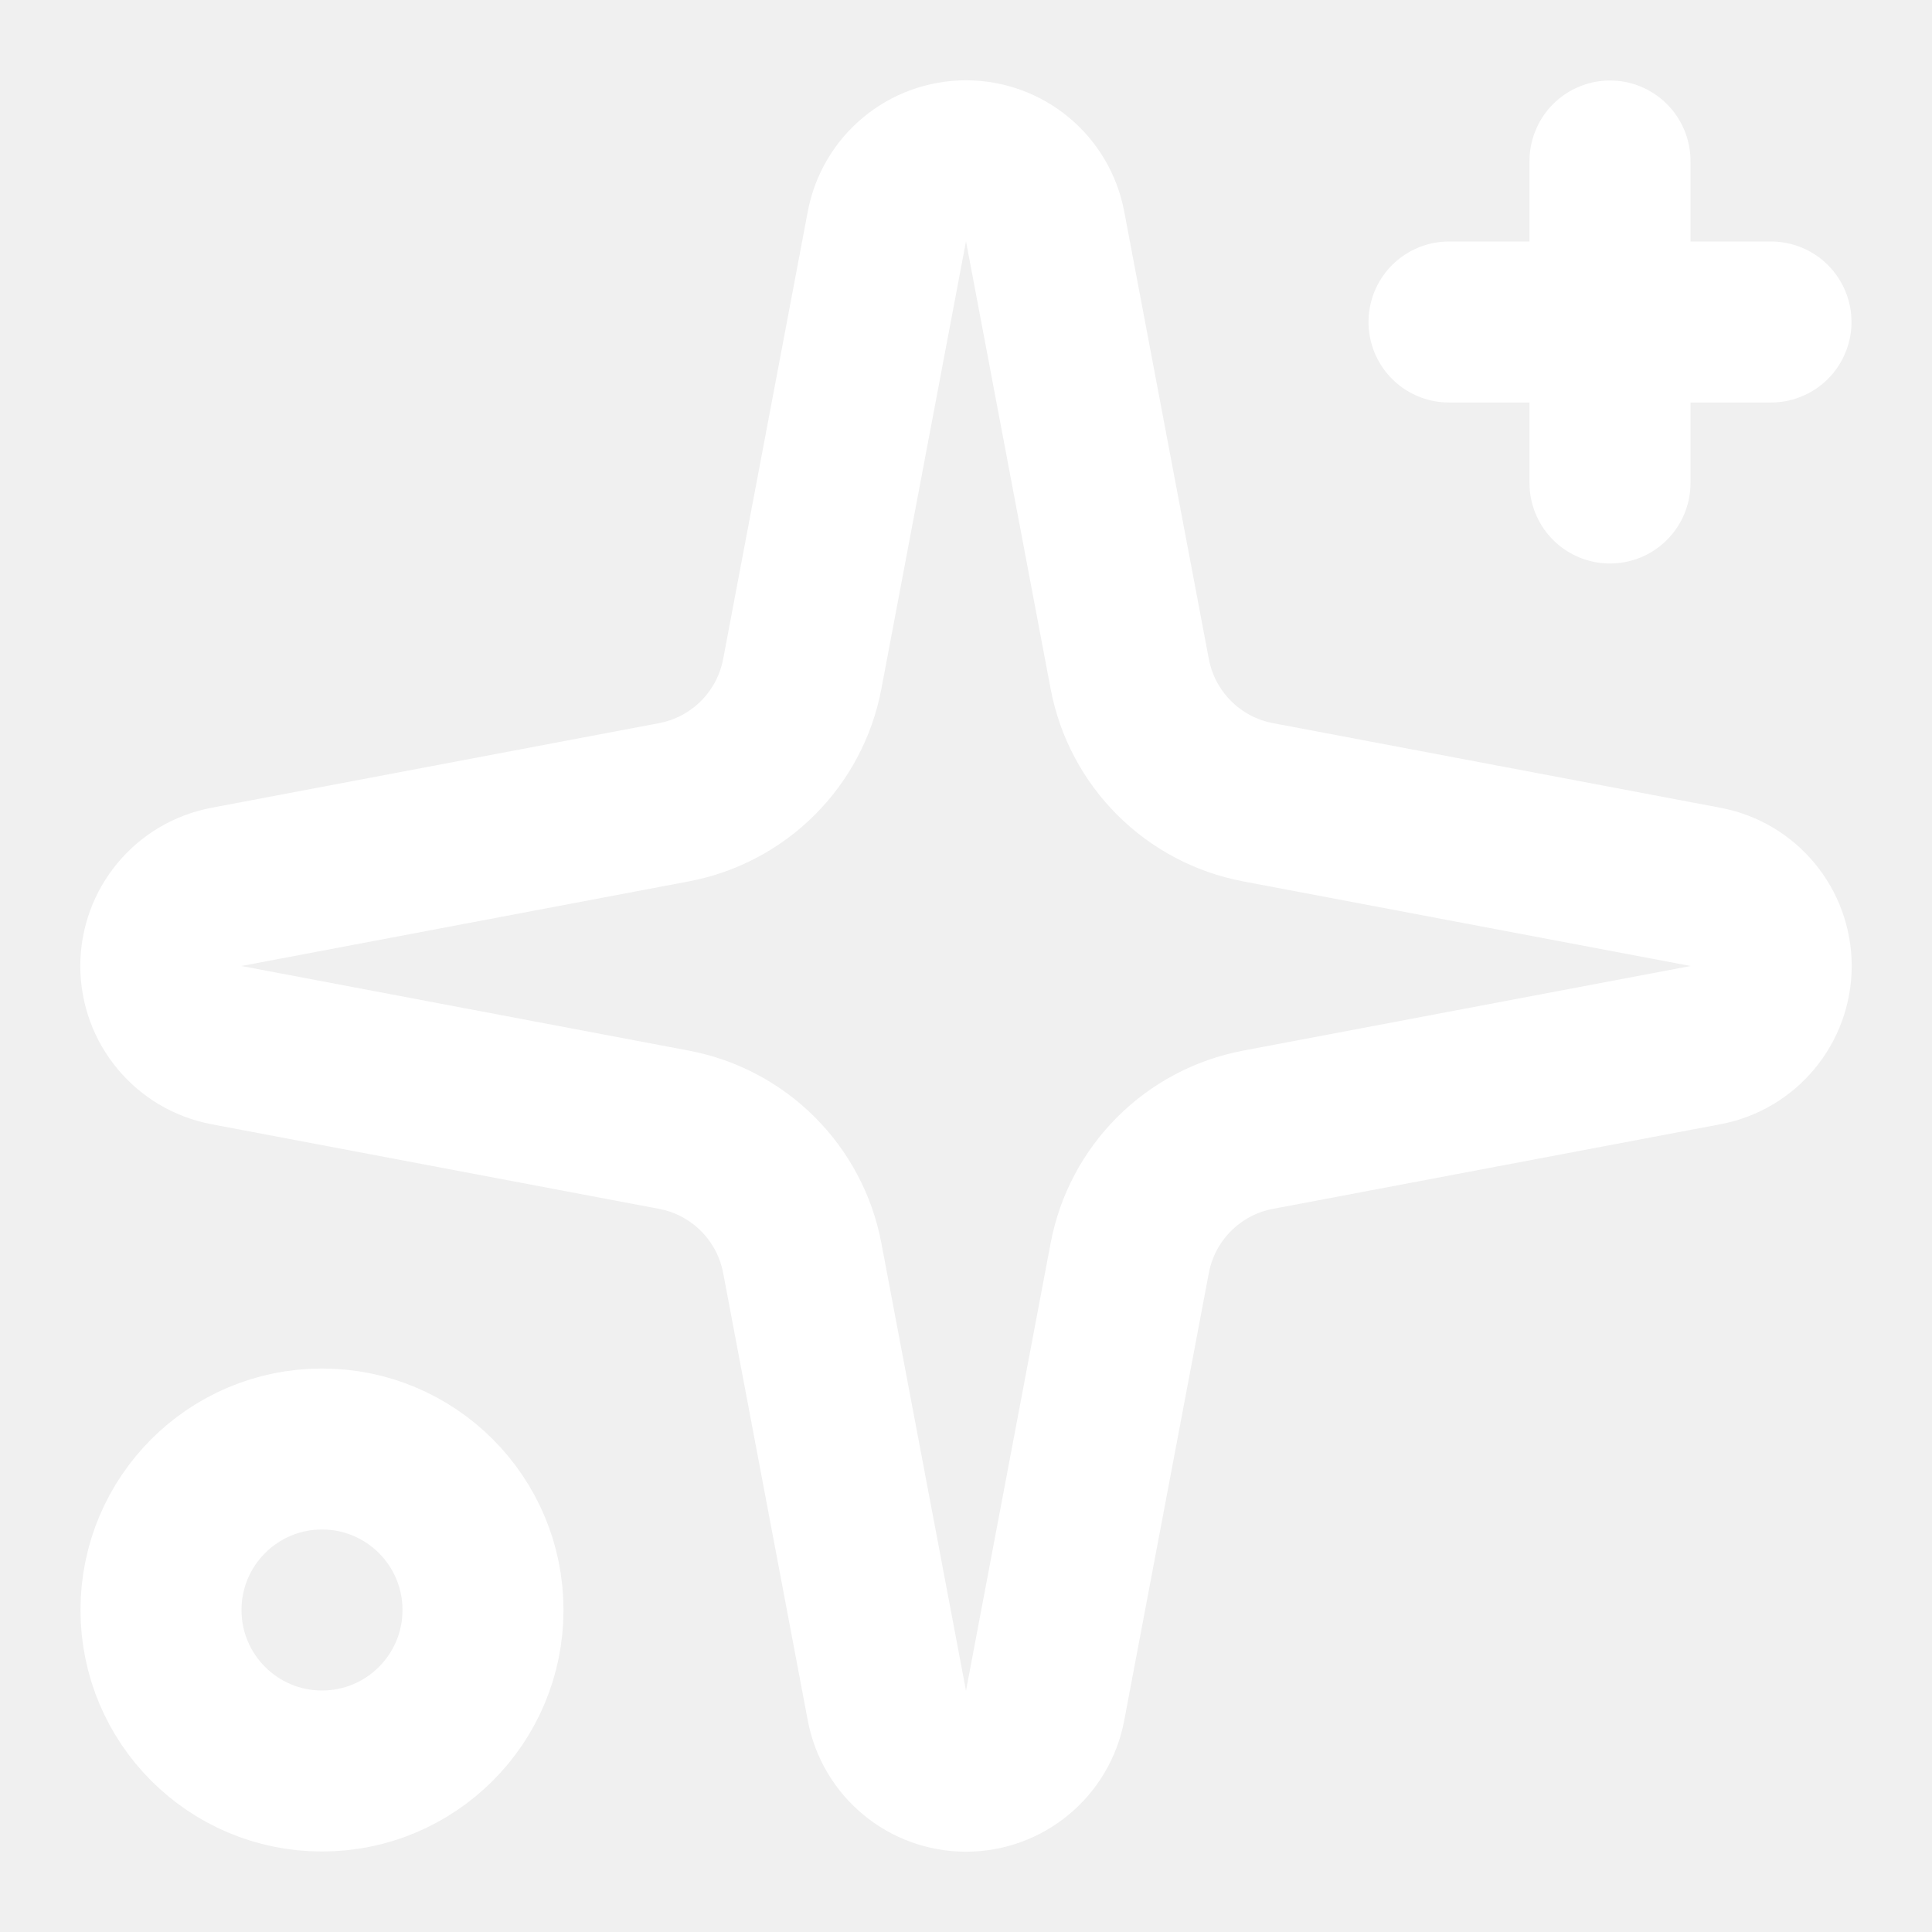
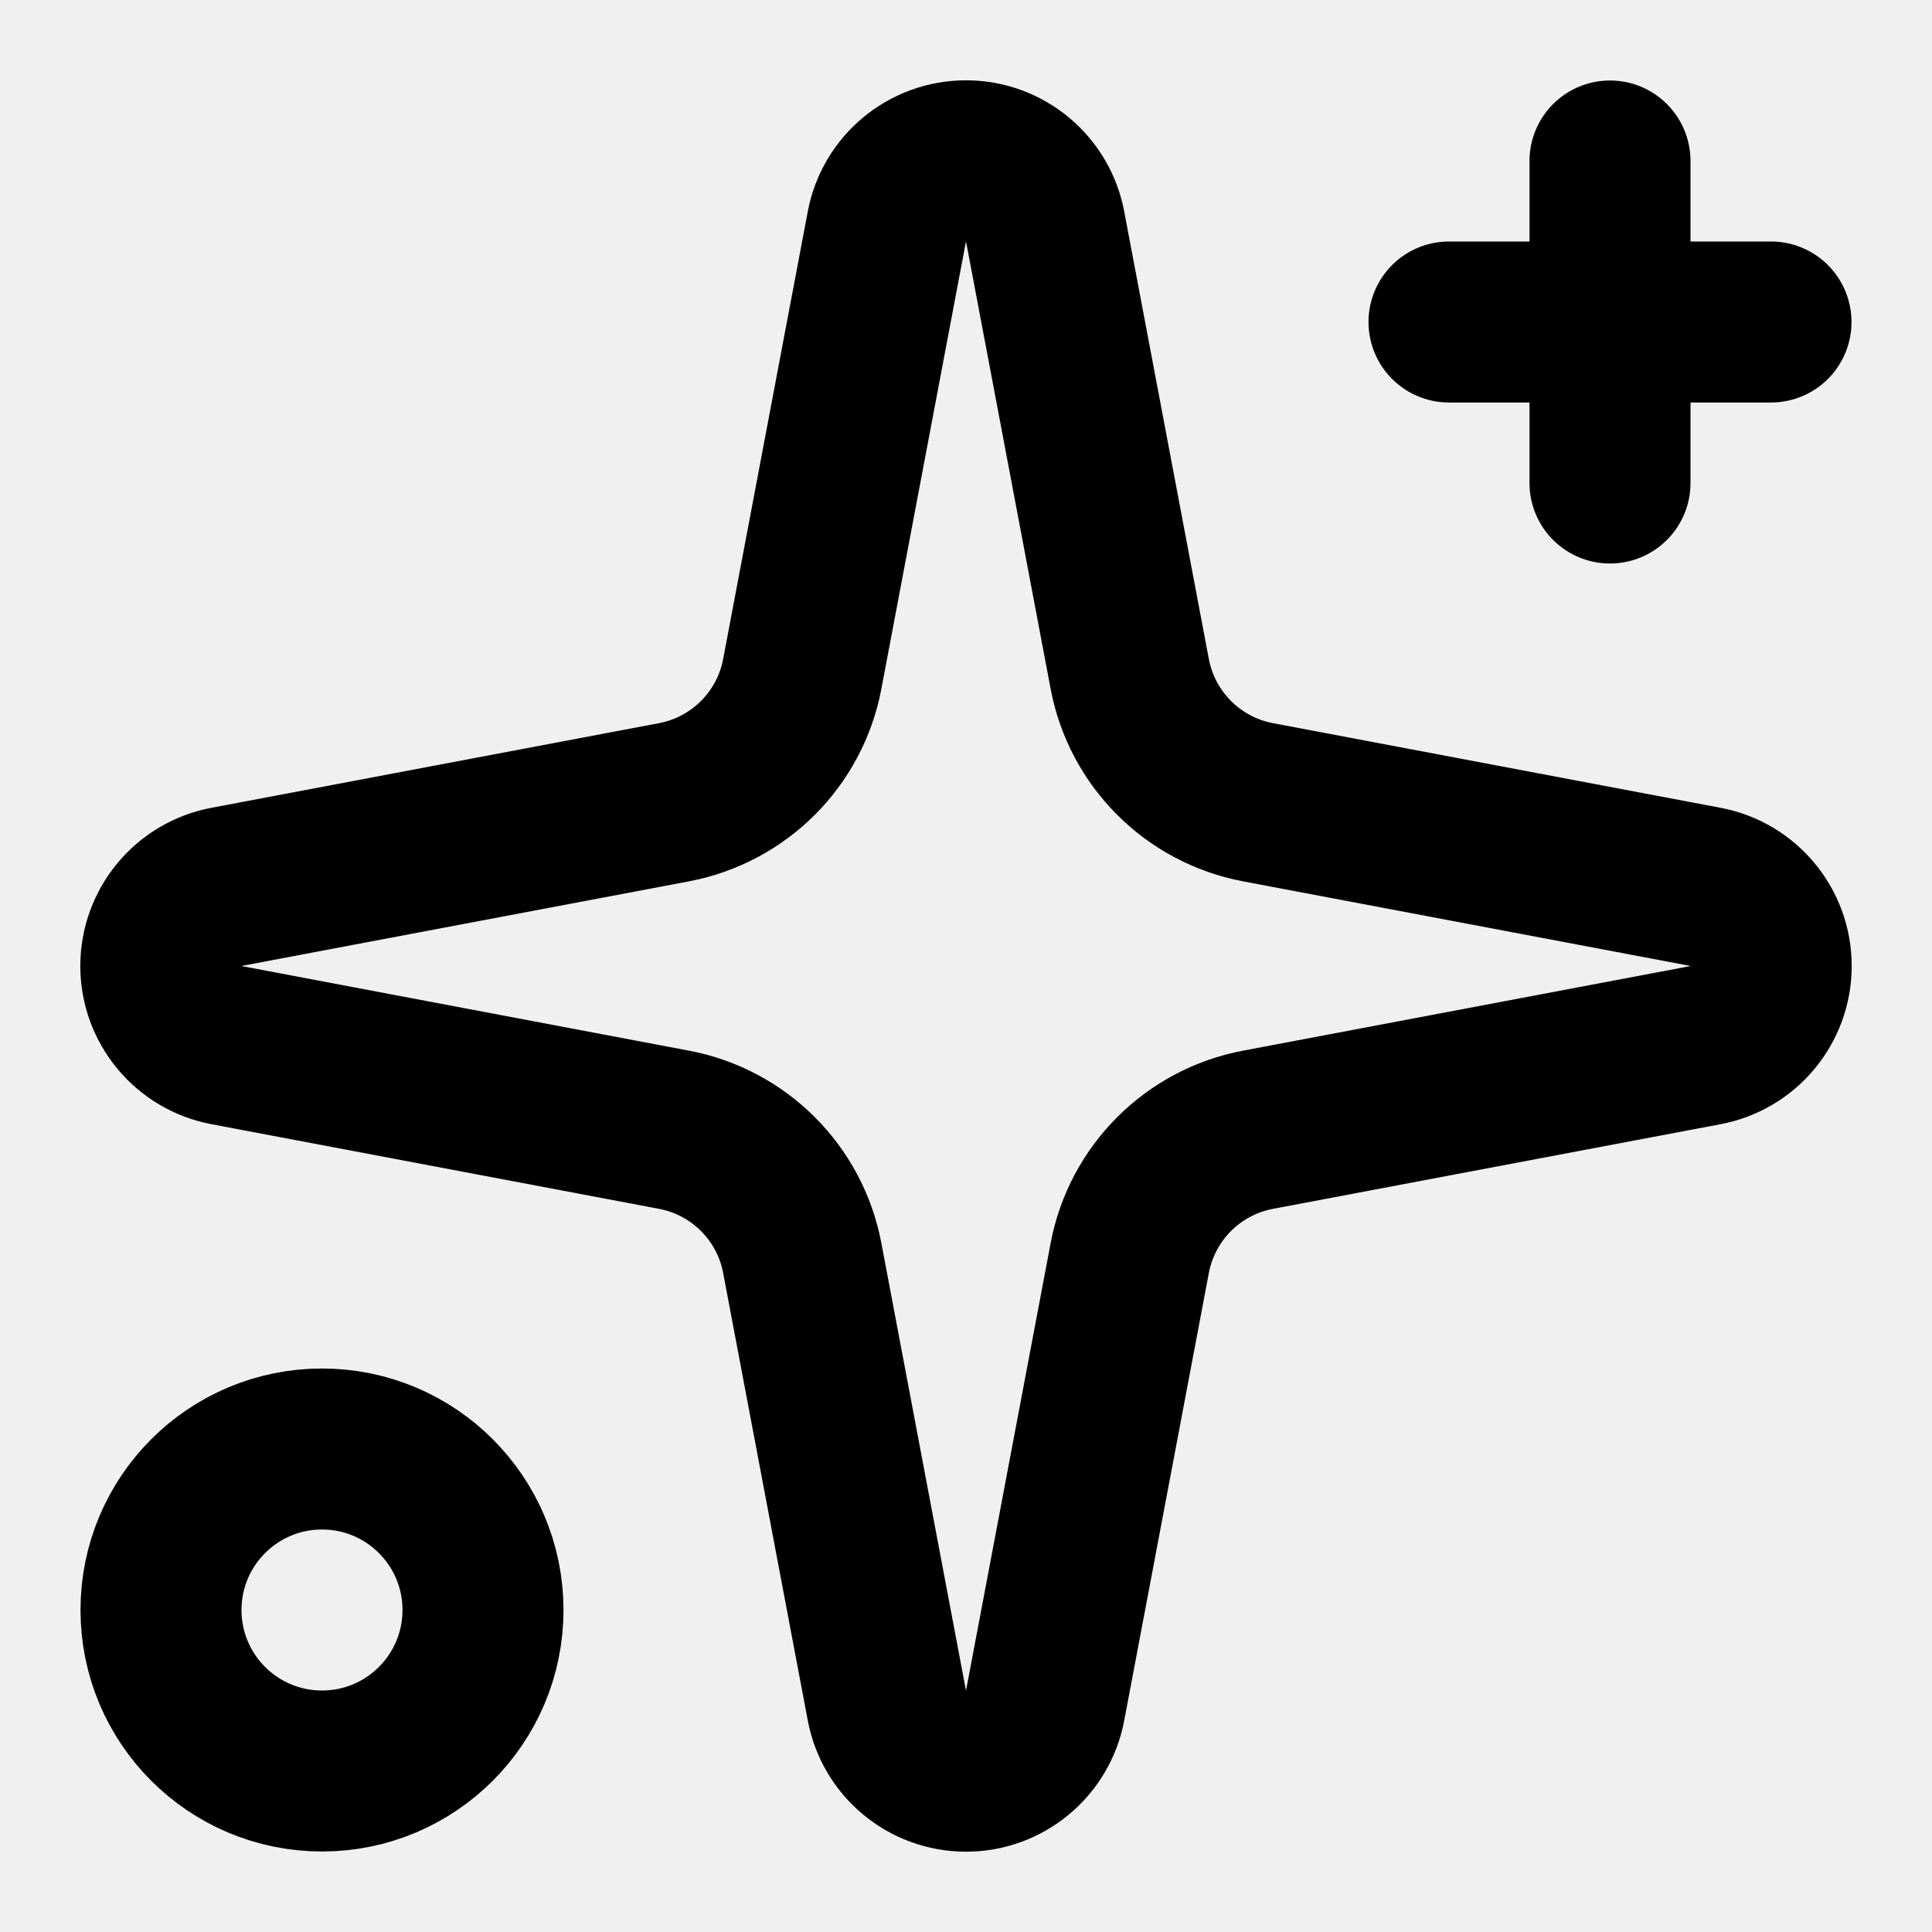
- <svg xmlns="http://www.w3.org/2000/svg" width="16" height="16" viewBox="0 0 24 24" fill="none" stroke="white" stroke-width="2" stroke-linecap="round" stroke-linejoin="round" class="lucide lucide-sparkles-icon lucide-sparkles">
+ <svg xmlns="http://www.w3.org/2000/svg" width="24" height="24" viewBox="0 0 24 24" fill="none" stroke="#000000" stroke-width="2" stroke-linecap="round" stroke-linejoin="round" class="lucide lucide-sparkles-icon lucide-sparkles">
  <path d="M11.017 2.814a1 1 0 0 1 1.966 0l1.051 5.558a2 2 0 0 0 1.594 1.594l5.558 1.051a1 1 0 0 1 0 1.966l-5.558 1.051a2 2 0 0 0-1.594 1.594l-1.051 5.558a1 1 0 0 1-1.966 0l-1.051-5.558a2 2 0 0 0-1.594-1.594l-5.558-1.051a1 1 0 0 1 0-1.966l5.558-1.051a2 2 0 0 0 1.594-1.594z" />
  <path d="M20 2v4" />
  <path d="M22 4h-4" />
  <circle cx="4" cy="20" r="2" />
</svg>
